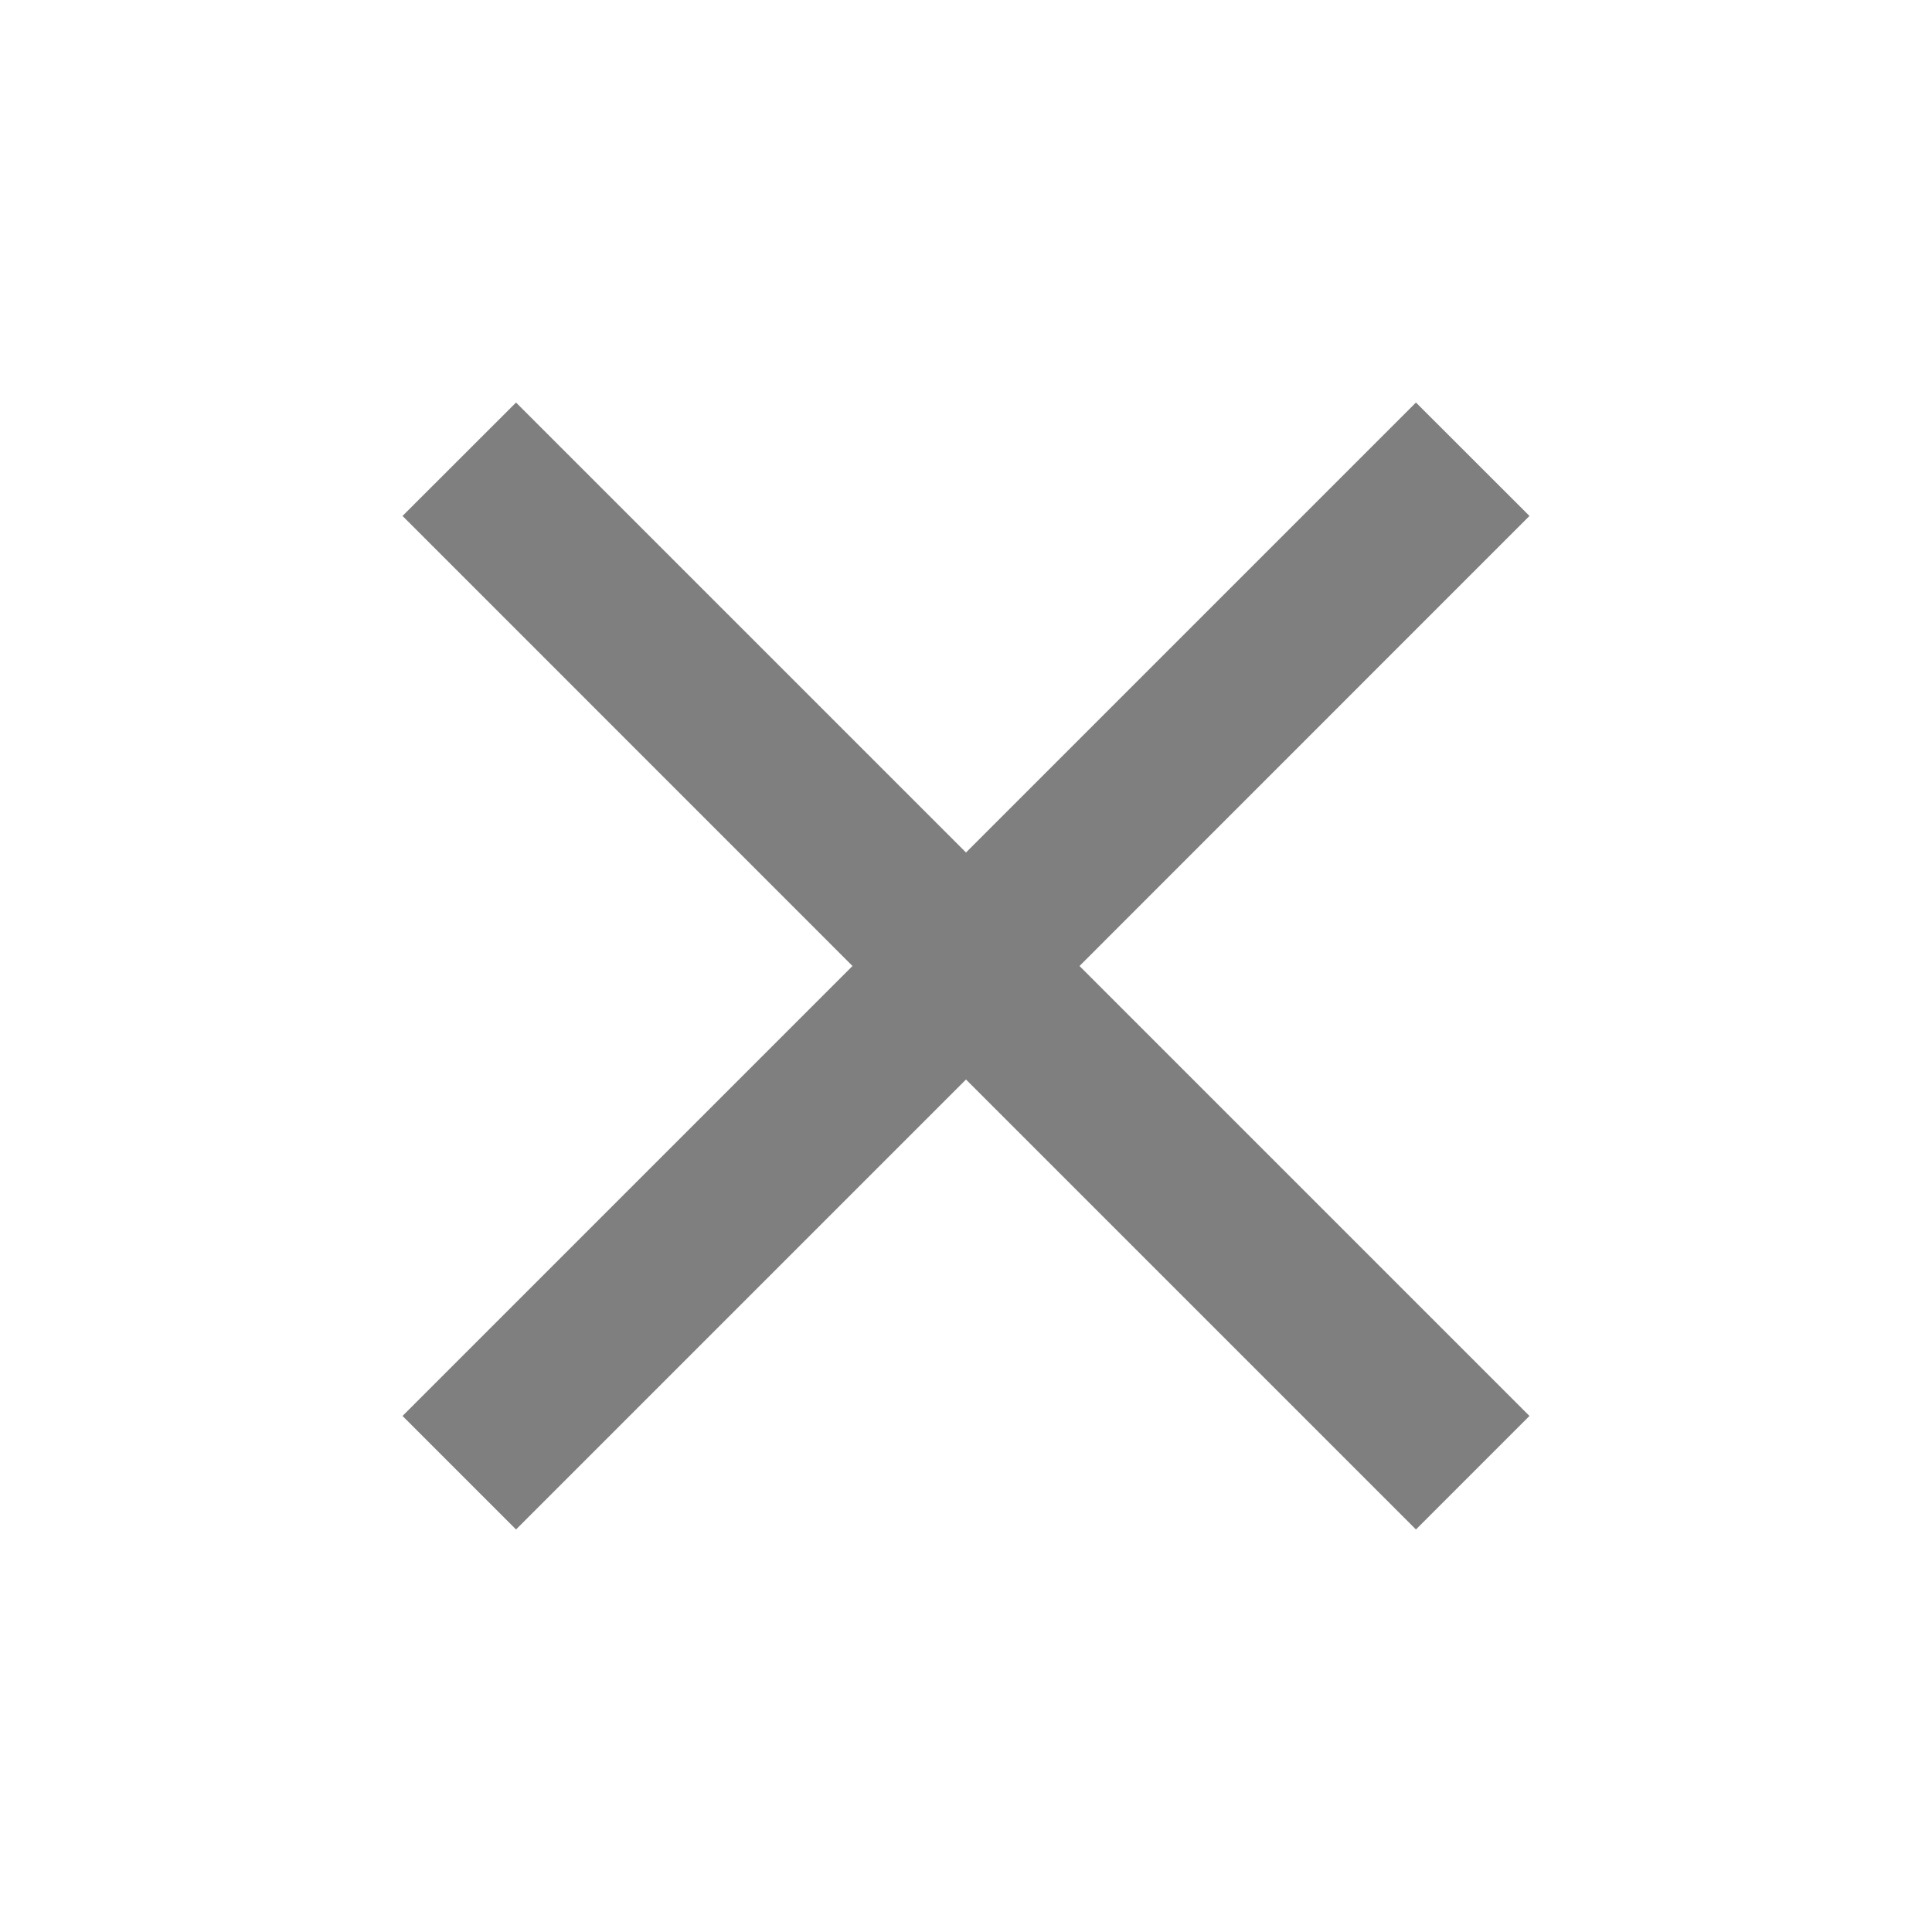
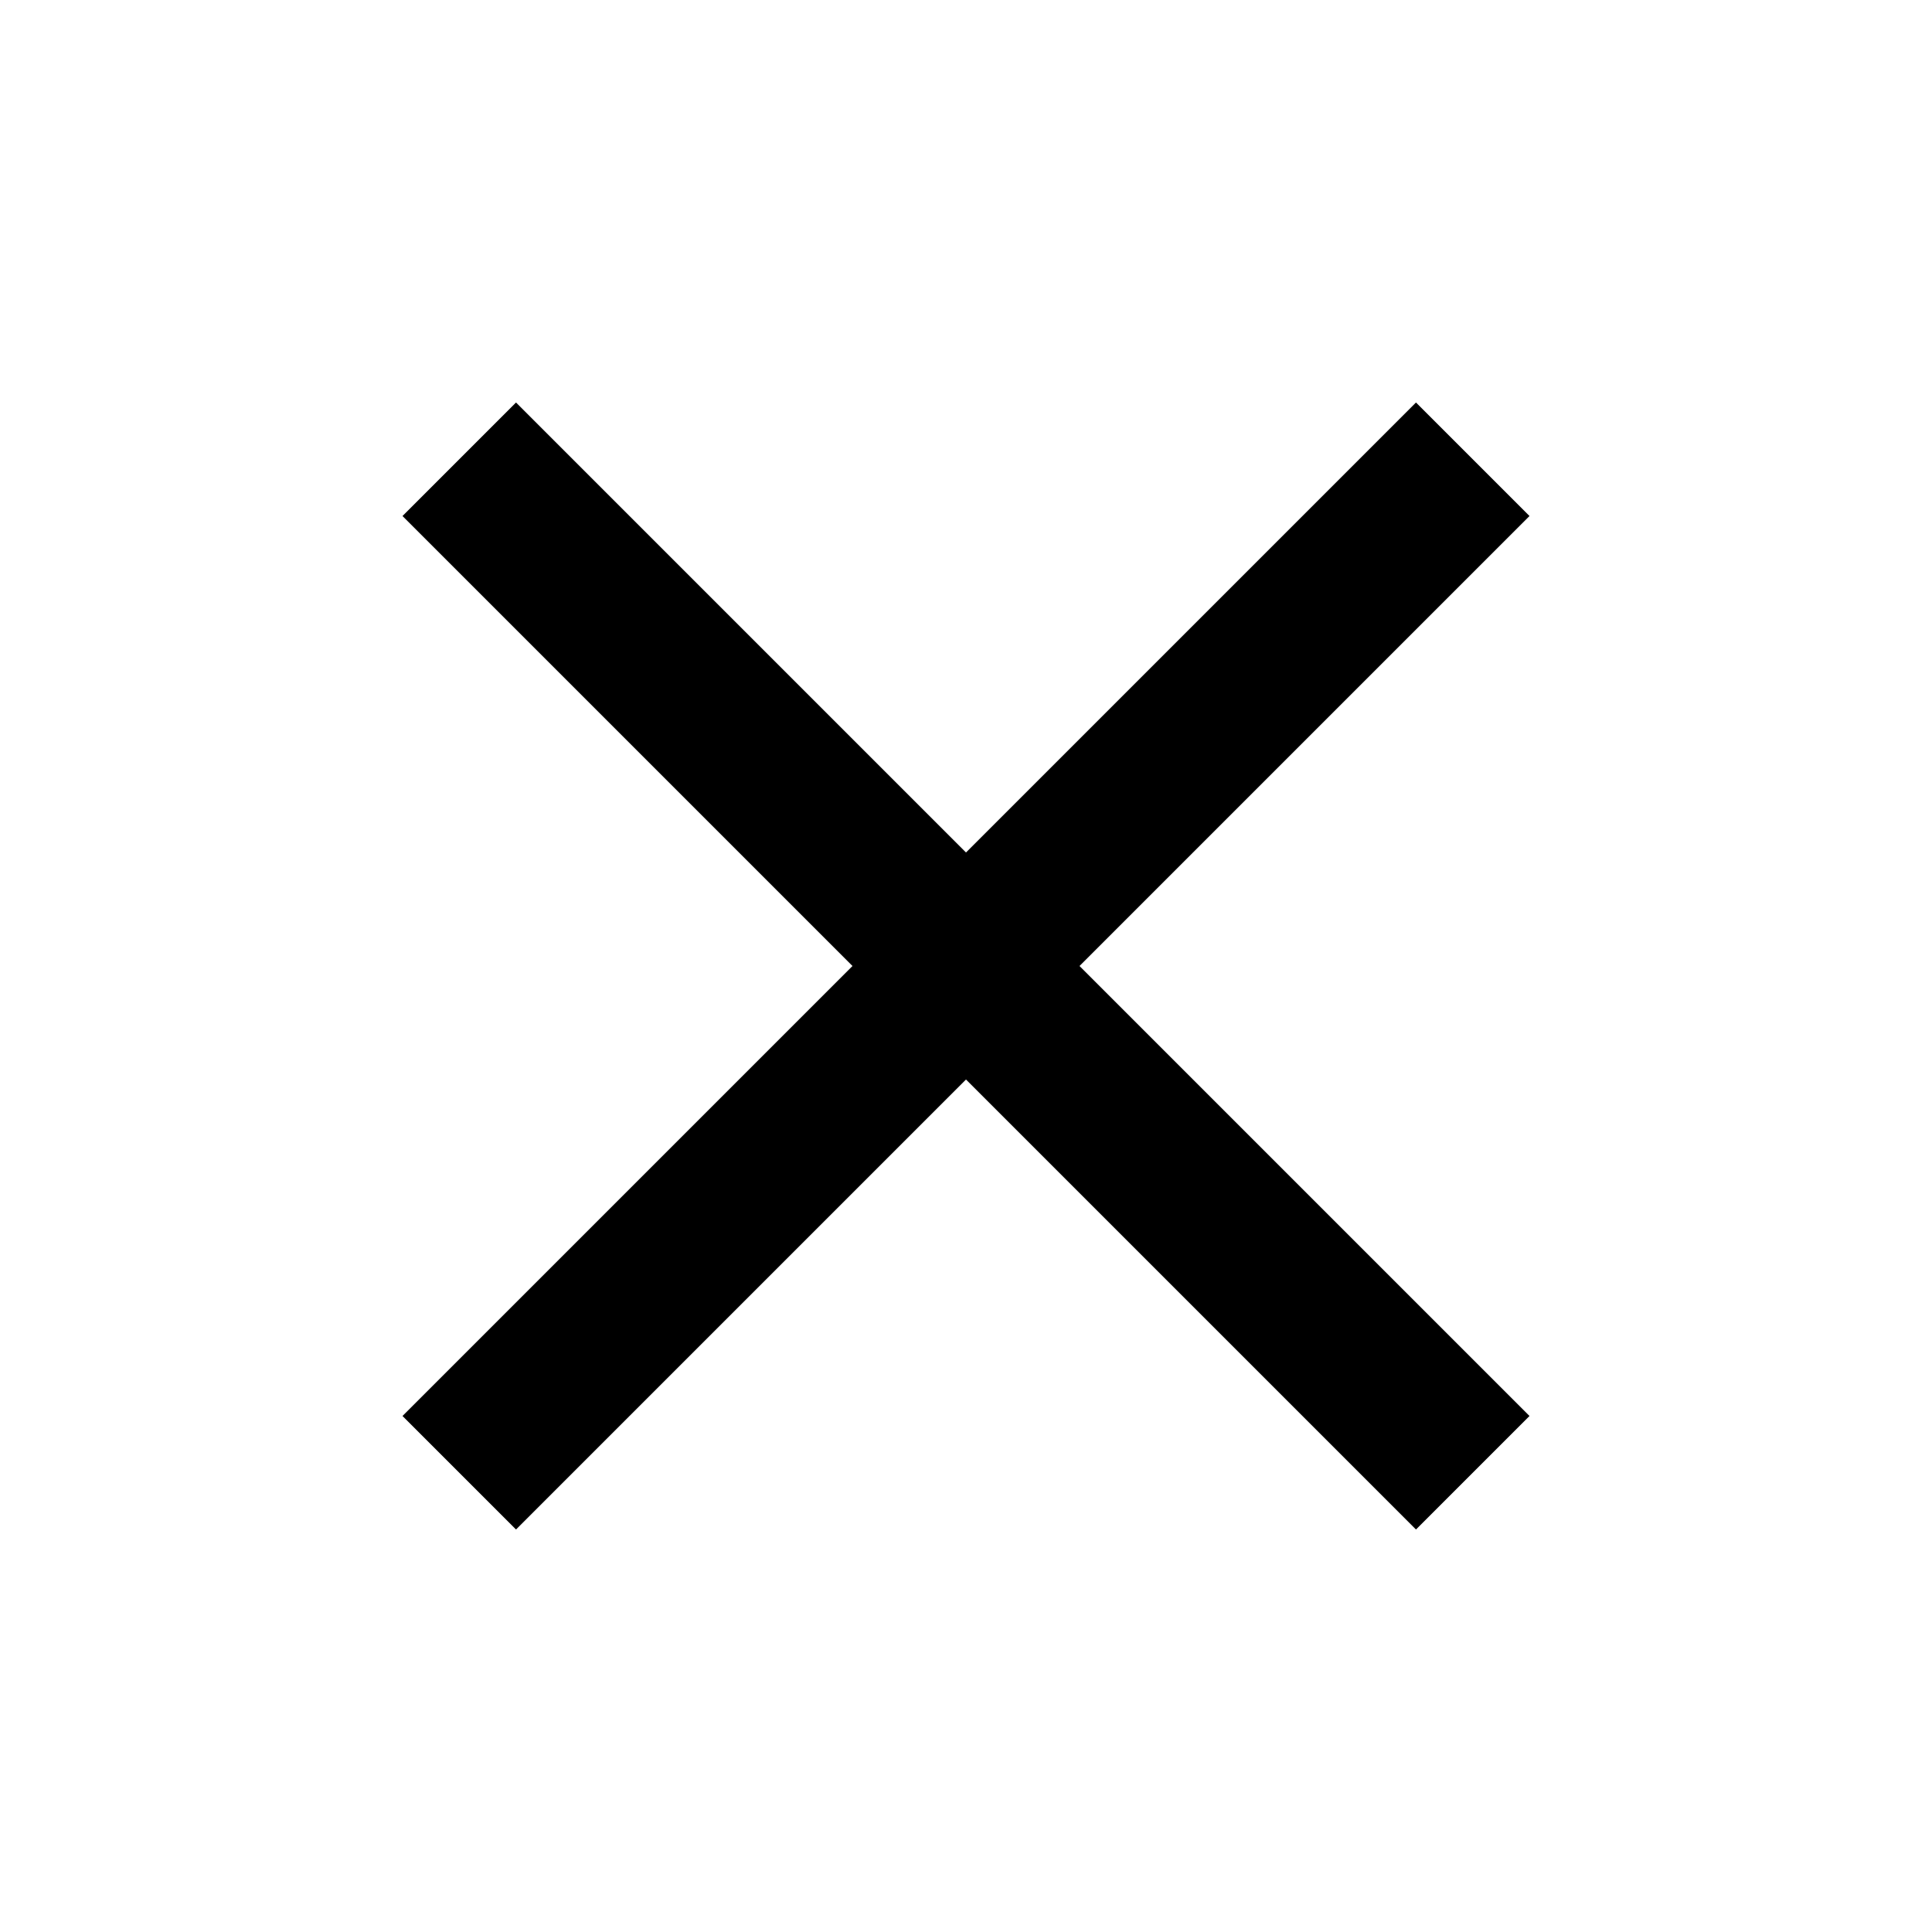
- <svg xmlns="http://www.w3.org/2000/svg" width="20" height="20" viewBox="0 0 20 20" fill="none">
-   <path d="M15.833 5.341L14.658 4.167L10 8.825L5.342 4.167L4.167 5.341L8.825 10L4.167 14.658L5.342 15.833L10 11.175L14.658 15.833L15.833 14.658L11.175 10L15.833 5.341Z" fill="black" fill-opacity="0.5" />
+ <svg xmlns="http://www.w3.org/2000/svg" height="24" viewBox="0 0 24 24" width="24">
+   <path d="M0 0h24v24H0z" fill="none" />
+   <path d="M19 6.41L17.59 5 12 10.59 6.41 5 5 6.41 10.59 12 5 17.59 6.41 19 12 13.41 17.59 19 19 17.59 13.41 12z" />
</svg>
